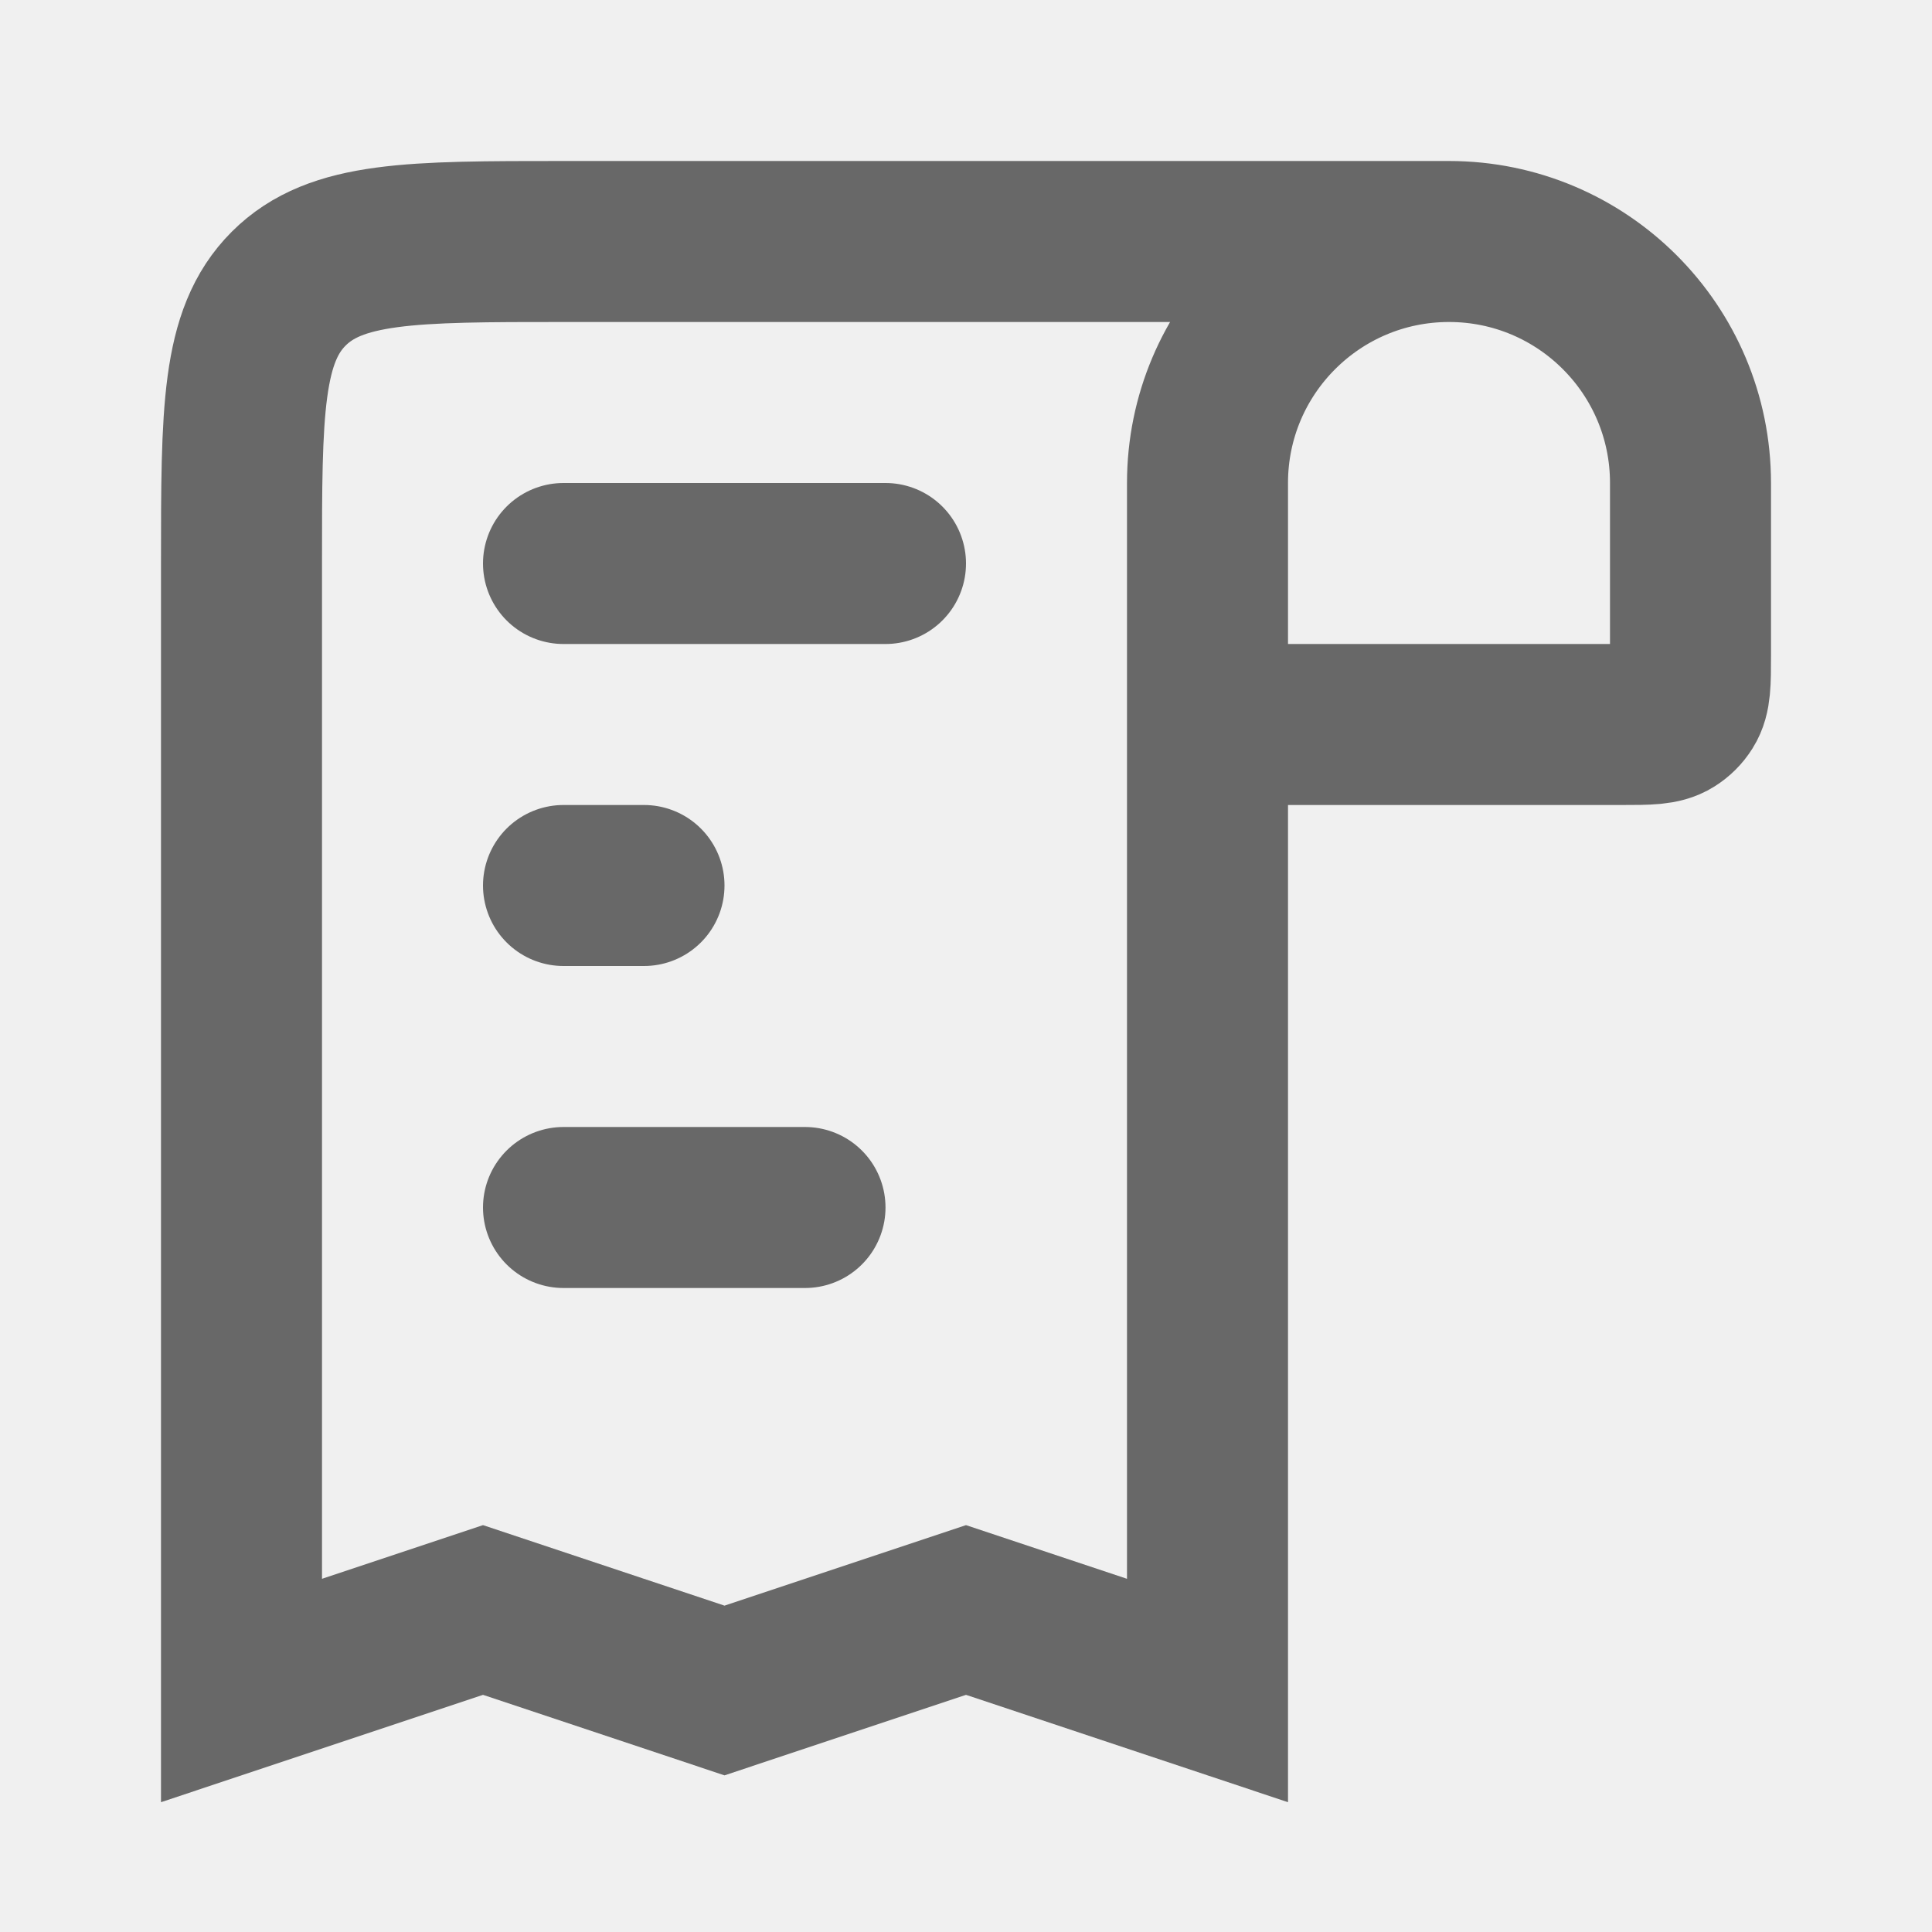
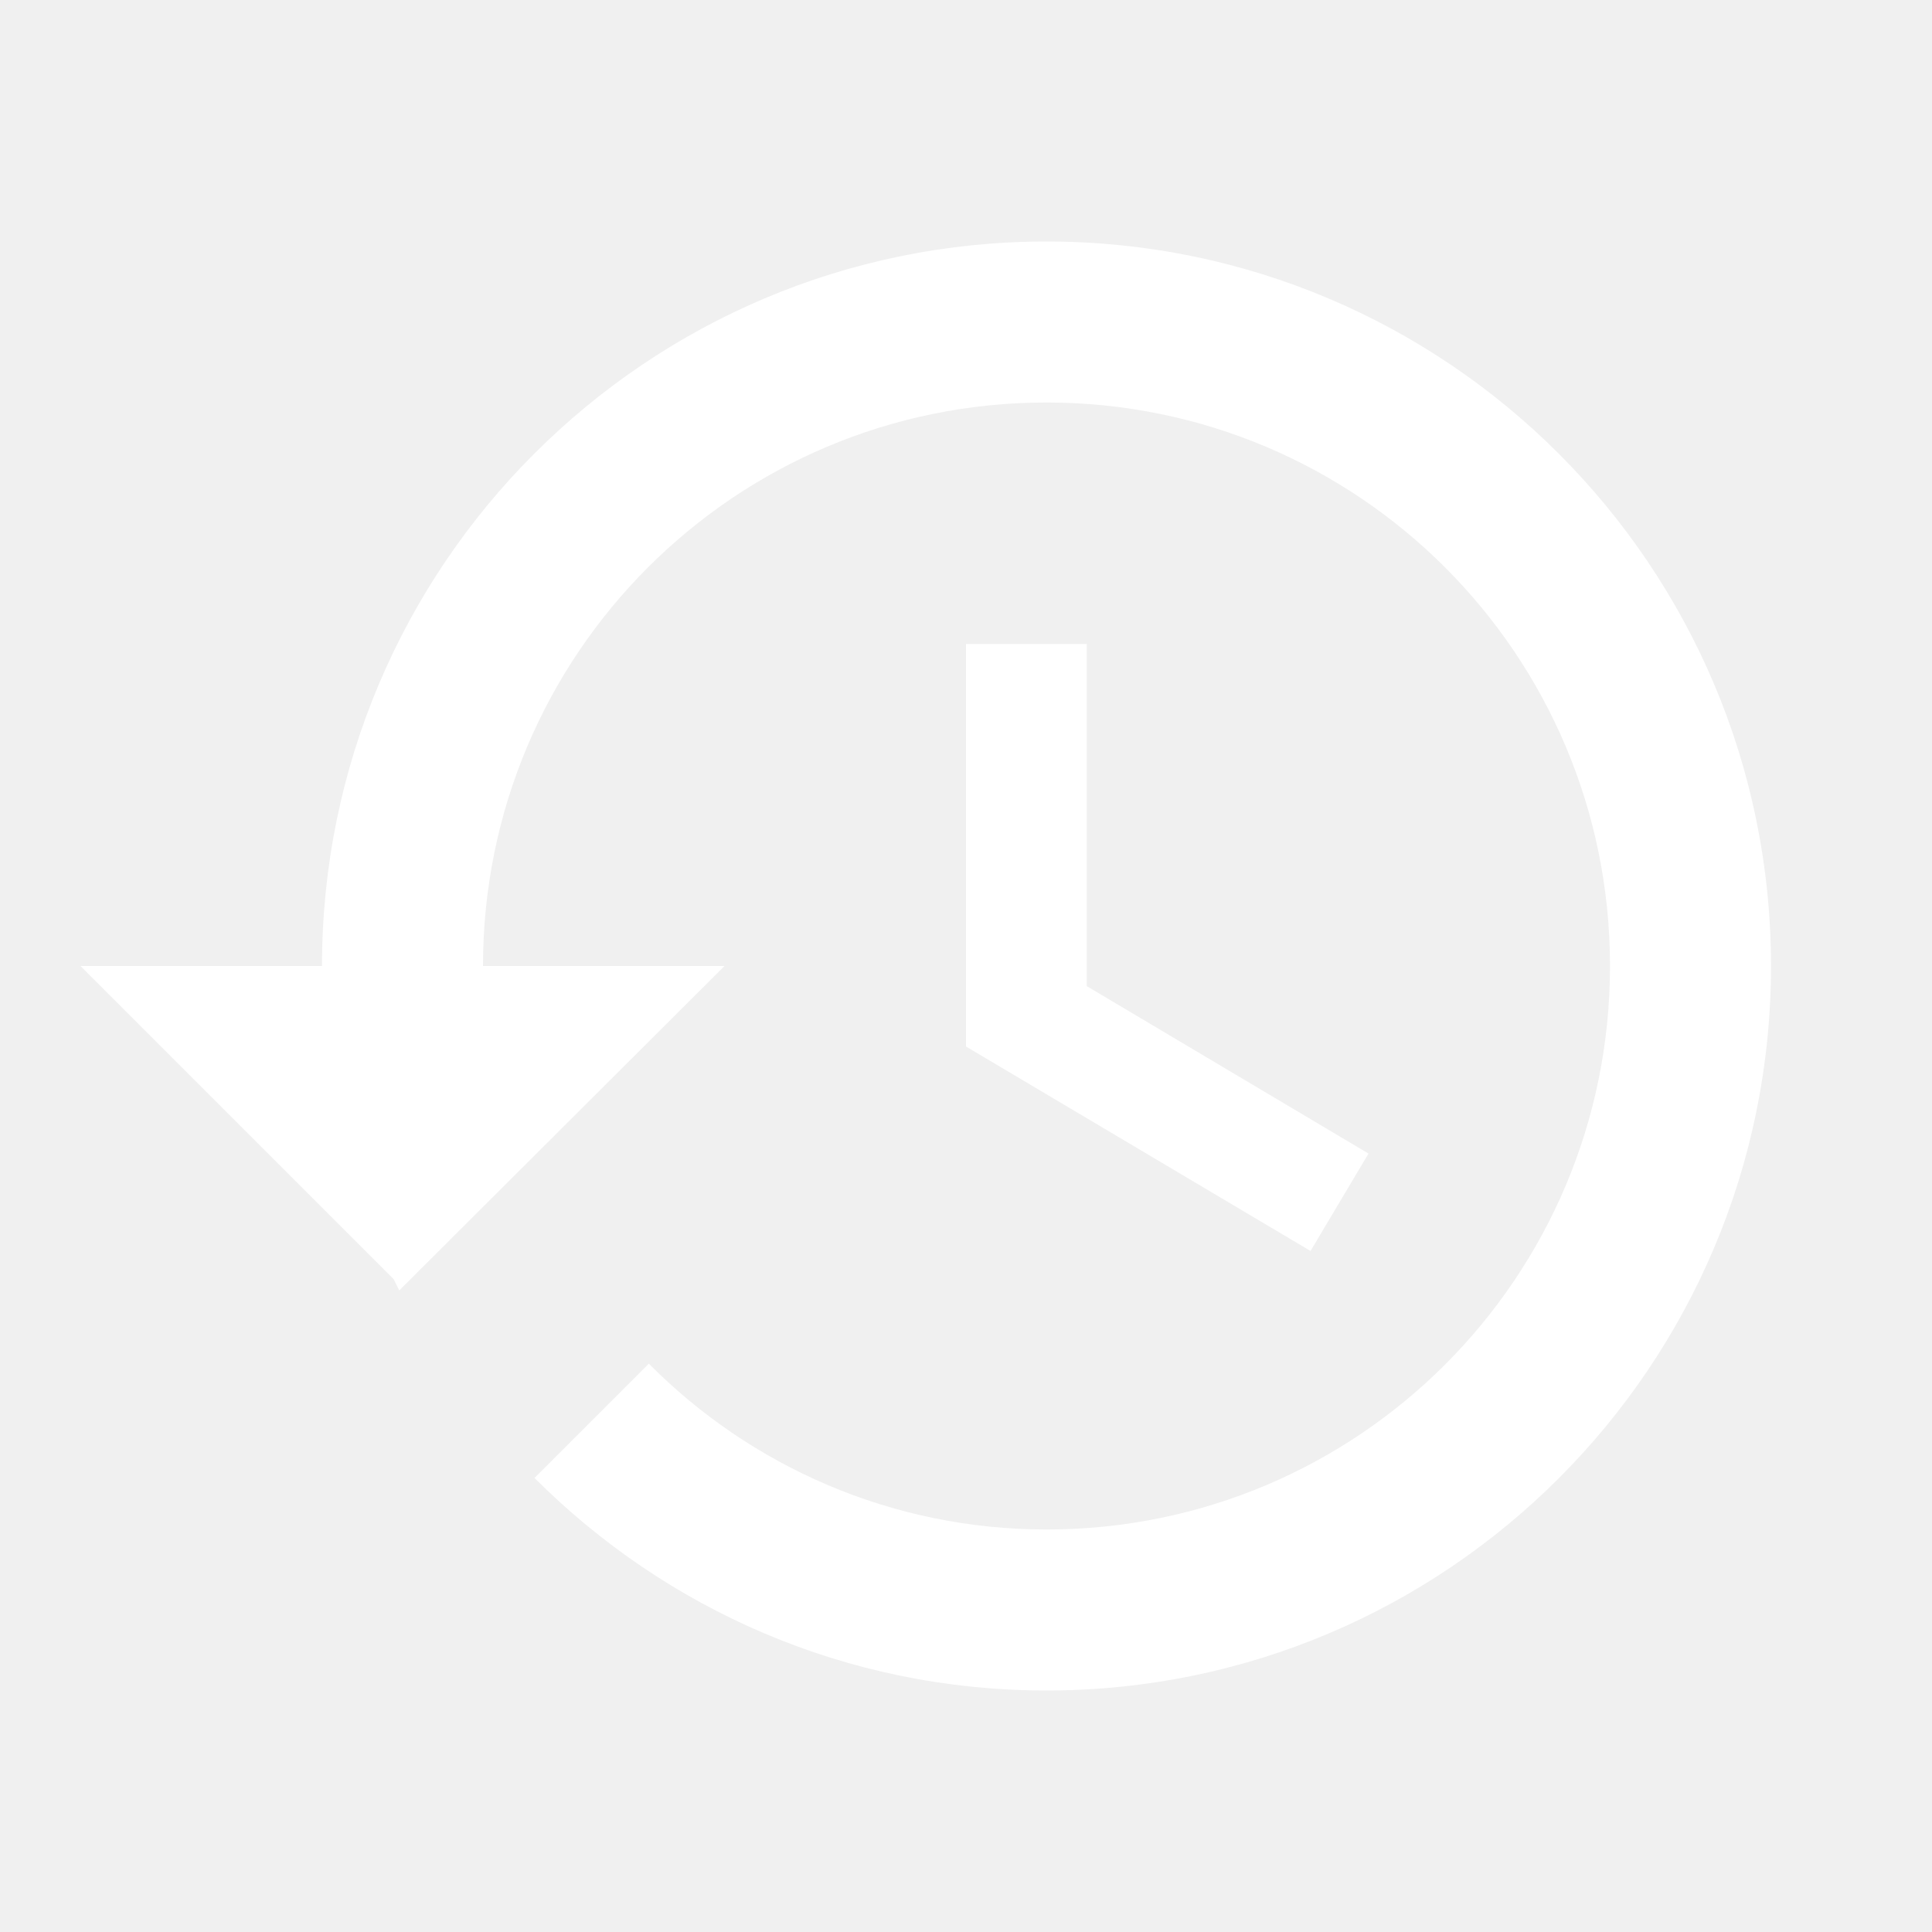
<svg xmlns="http://www.w3.org/2000/svg" width="24" height="24" viewBox="0 0 24 24" fill="none">
-   <path d="M18 3V3C19.657 3 21 4.343 21 6L21 8.143C21 8.477 21 8.644 20.923 8.766C20.883 8.83 20.83 8.883 20.766 8.923C20.644 9 20.477 9 20.143 9L15 9M18 3V3C16.343 3 15 4.343 15 6L15 9M18 3L7 3C5.114 3 4.172 3 3.586 3.586C3 4.172 3 5.114 3 7L3 21L6 20L9 21L12 20L15 21L15 9" stroke="#686868" stroke-width="2" />
-   <path d="M7 7L11 7" stroke="#686868" stroke-width="2" stroke-linecap="round" />
-   <path d="M8 11H7" stroke="#686868" stroke-width="2" stroke-linecap="round" />
-   <path d="M7 15L10 15" stroke="#686868" stroke-width="2" stroke-linecap="round" />
+   <path d="M13 3C8.03 3 4 7.03 4 12H1L4.89 15.89L4.96 16.03L9 12H6C6 8.13 9.13 5 13 5C16.87 5 20 8.13 20 12C20 15.87 16.87 19 13 19C11.07 19 9.32 18.21 8.06 16.94L6.64 18.36C8.27 19.99 10.51 21 13 21C17.97 21 22 16.97 22 12C22 7.03 17.97 3 13 3ZM12 8V13L16.28 15.54L17 14.33L13.5 12.25V8H12Z" fill="white" />
</svg>
